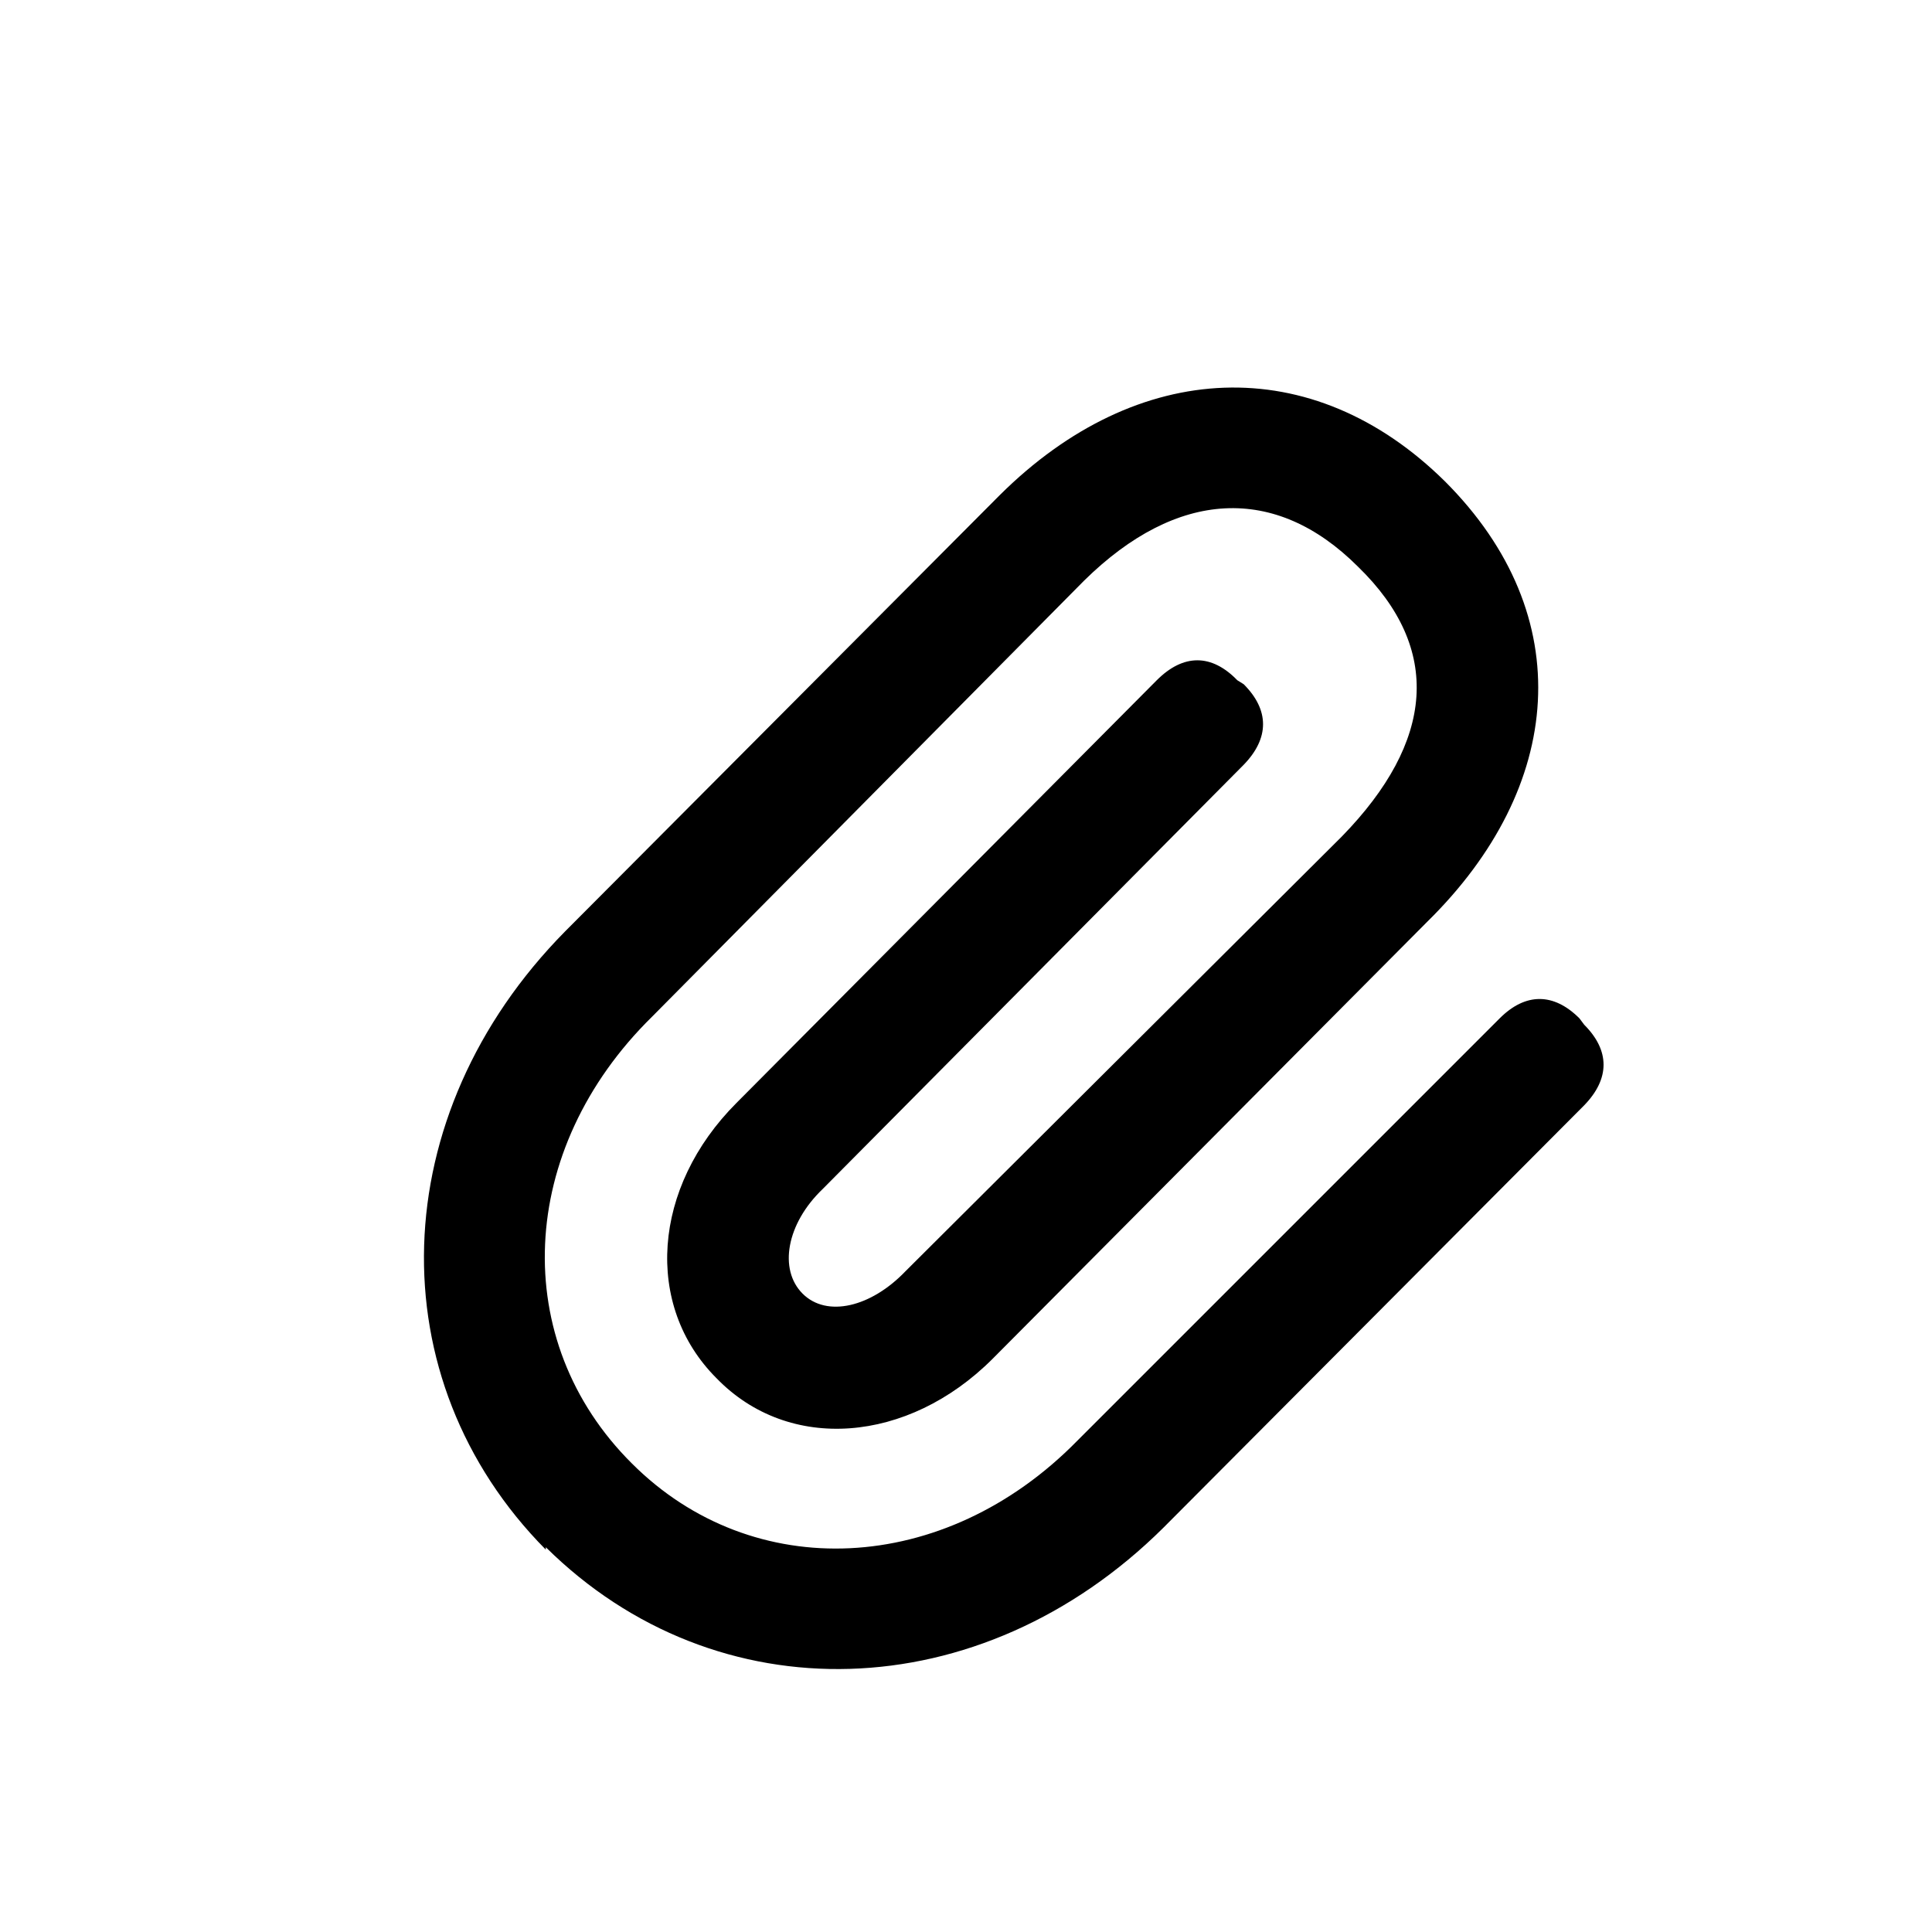
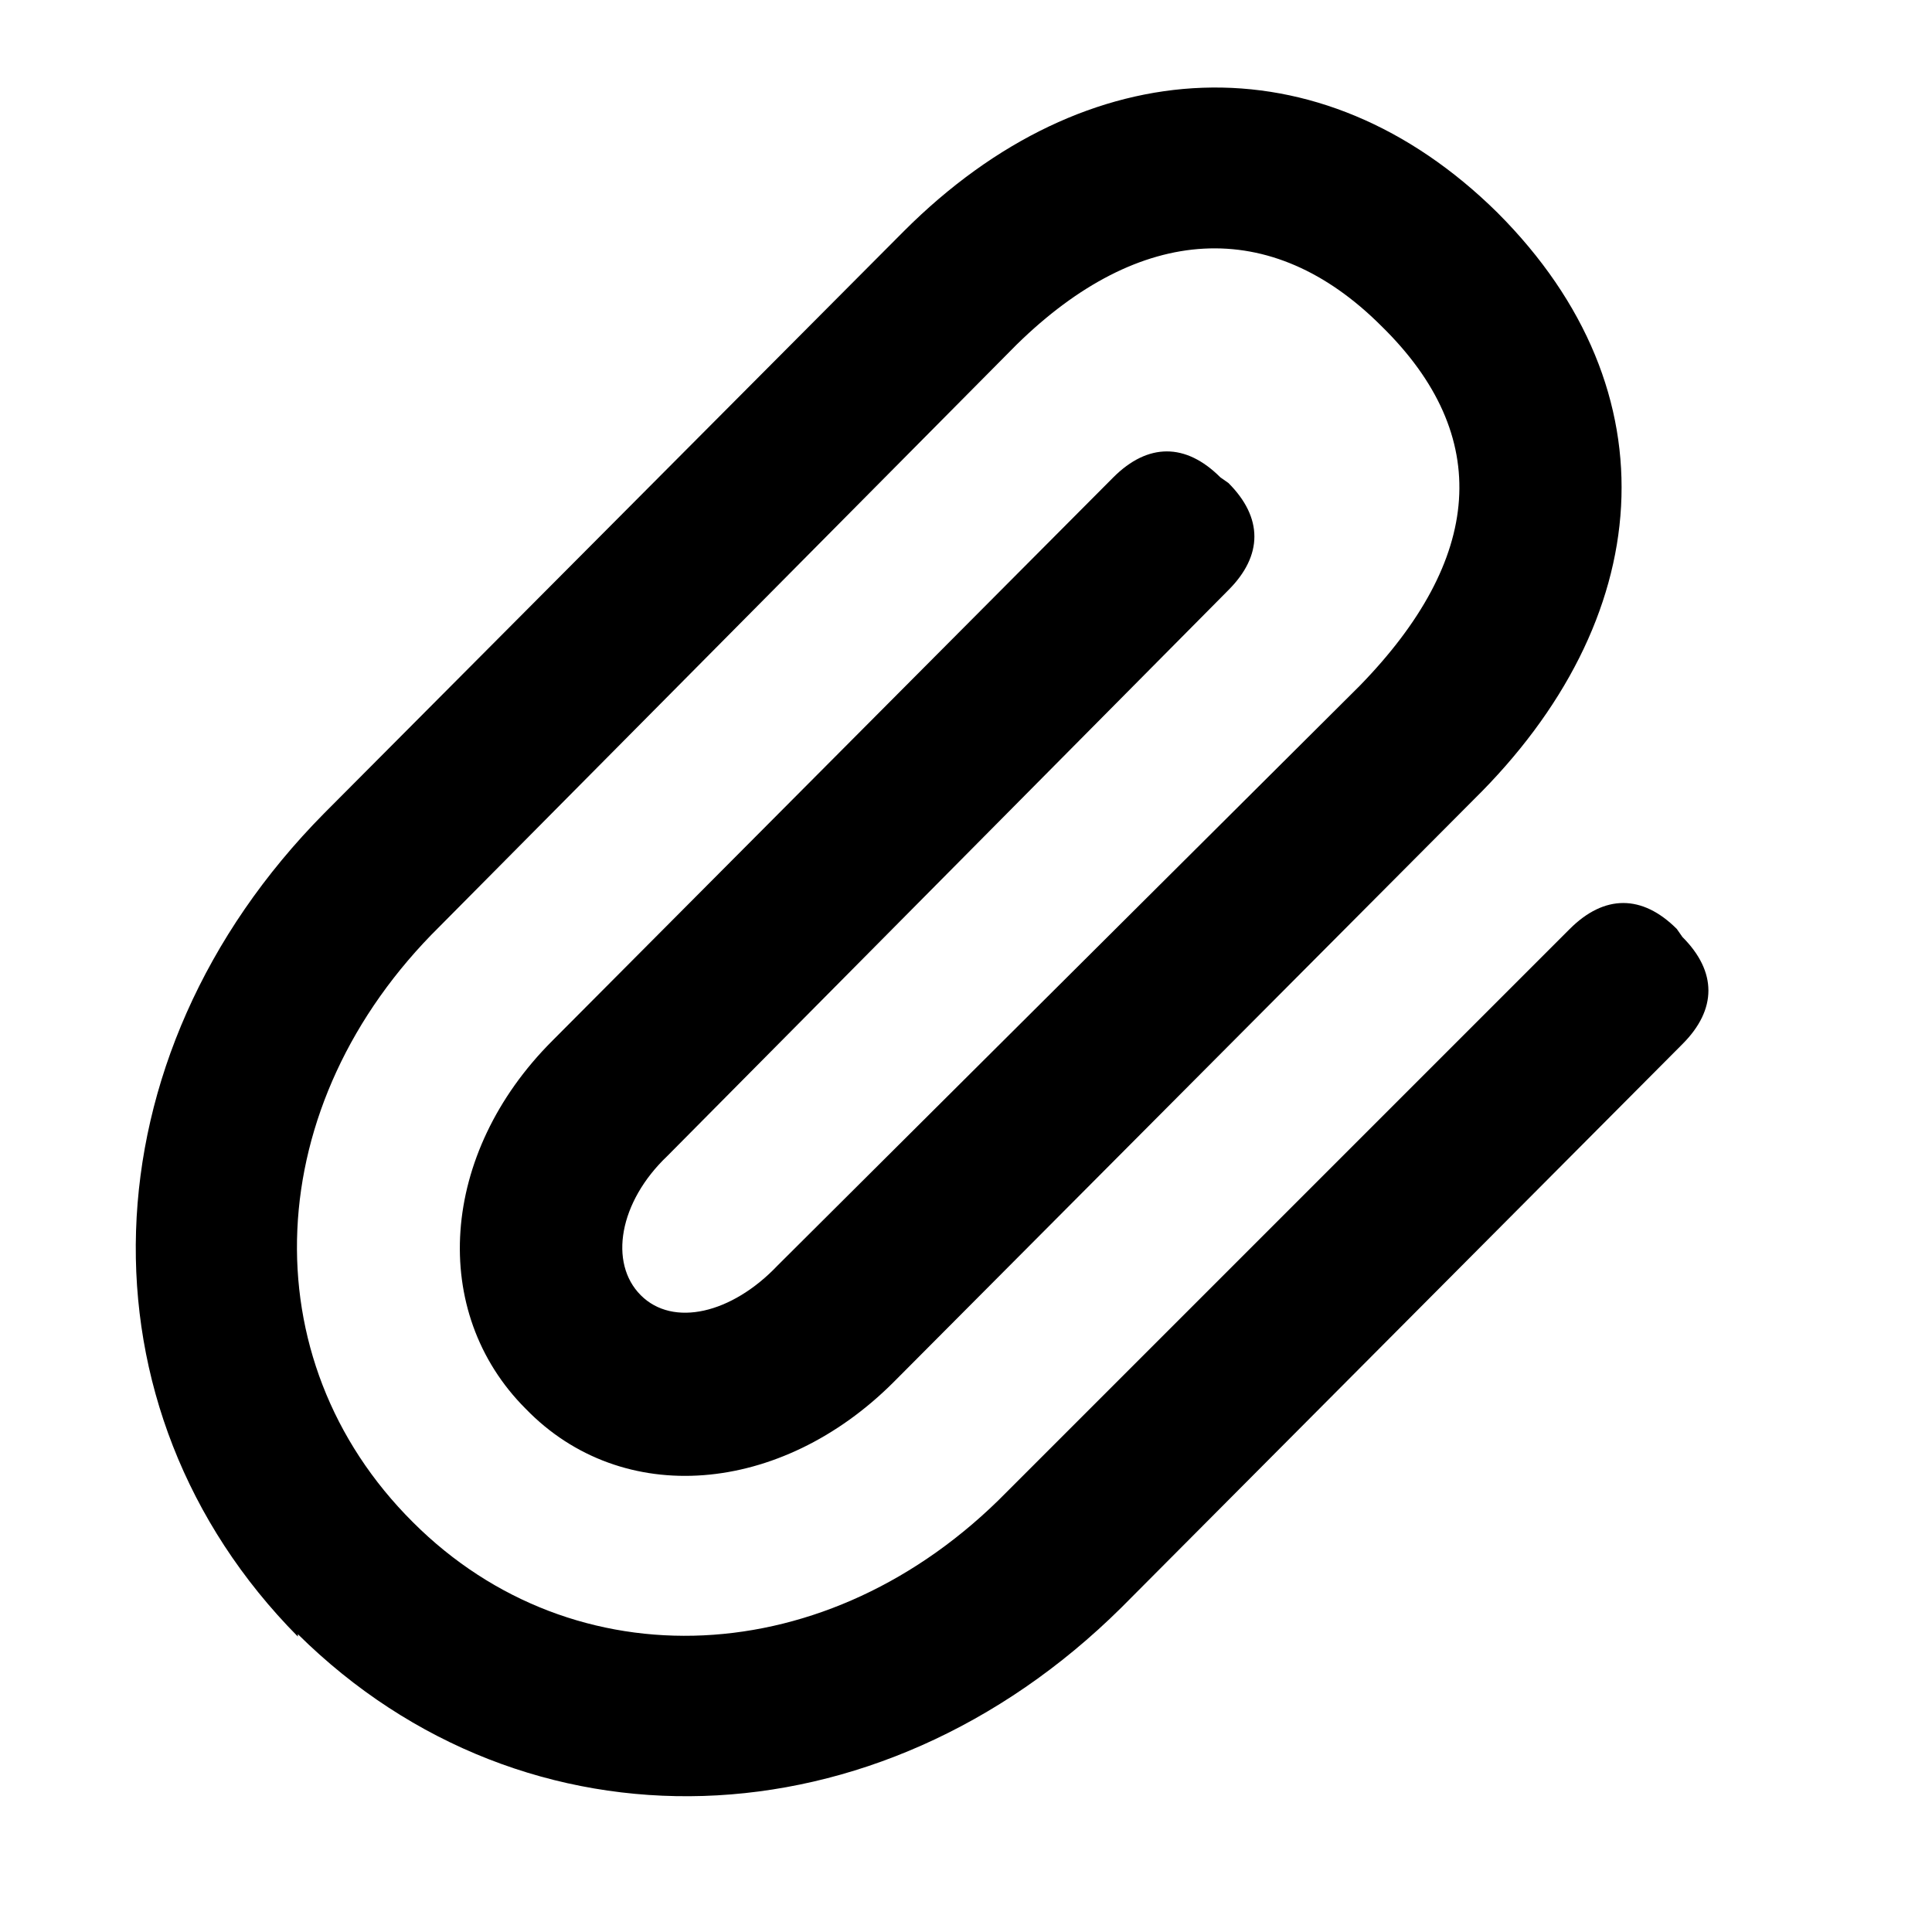
- <svg xmlns="http://www.w3.org/2000/svg" viewBox="0 0 24 24" fill="currentColor">
-   <path d="M6.78,19.25C4.68,17.13,4.77,13.85,7.02,11.57L12.42,6.15C14.13,4.45,16.3,4.35,17.95,5.98C19.62,7.65,19.43,9.78,17.73,11.45L12.33,16.88C11.28,17.93,9.8,18.05,8.9,17.12C8,16.22,8.1,14.75,9.15,13.7L14.37,8.45C14.7,8.12,15.05,8.12,15.37,8.45L15.45,8.5C15.77,8.82,15.77,9.17,15.45,9.5L10.22,14.77C9.77,15.2,9.67,15.77,9.97,16.07C10.27,16.37,10.82,16.24,11.25,15.79L16.67,10.39C17.82,9.21,17.92,8.06,16.87,7.04C15.84,6.01,14.62,6.08,13.47,7.21L8.1,12.63C6.42,14.28,6.32,16.66,7.85,18.18C9.35,19.68,11.73,19.58,13.38,17.9L18.63,12.65C18.95,12.33,19.3,12.33,19.62,12.65L19.68,12.73C20,13.05,20,13.4,19.68,13.73L14.45,18.98C12.18,21.23,8.9,21.32,6.78,19.22Z" />
+ <svg xmlns="http://www.w3.org/2000/svg" viewBox="0 0 24 24">
+   <path d="M3.7,20.33C0.9,17.5,1.03,13.13,4.03,10.1L11.23,2.87C13.5,0.6,16.4,0.47,18.6,2.64C20.83,4.87,20.57,7.71,18.3,9.94L11.1,17.17C9.7,18.57,7.73,18.74,6.53,17.5C5.33,16.3,5.46,14.33,6.86,12.93L13.83,5.93C14.26,5.5,14.73,5.5,15.16,5.93L15.26,6C15.69,6.43,15.69,6.9,15.26,7.33L8.29,14.36C7.69,14.93,7.56,15.69,7.96,16.09C8.36,16.49,9.09,16.32,9.66,15.72L16.89,8.52C18.42,6.95,18.56,5.42,17.16,4.05C15.79,2.68,14.16,2.78,12.63,4.28L5.46,11.51C3.23,13.71,3.09,16.88,5.13,18.91C7.13,20.91,10.3,20.78,12.5,18.54L19.5,11.54C19.93,11.11,20.4,11.11,20.83,11.54L20.9,11.64C21.33,12.07,21.33,12.54,20.9,12.97L13.93,19.97C10.9,22.97,6.53,23.1,3.7,20.3Z" fill="currentColor" />
</svg>
